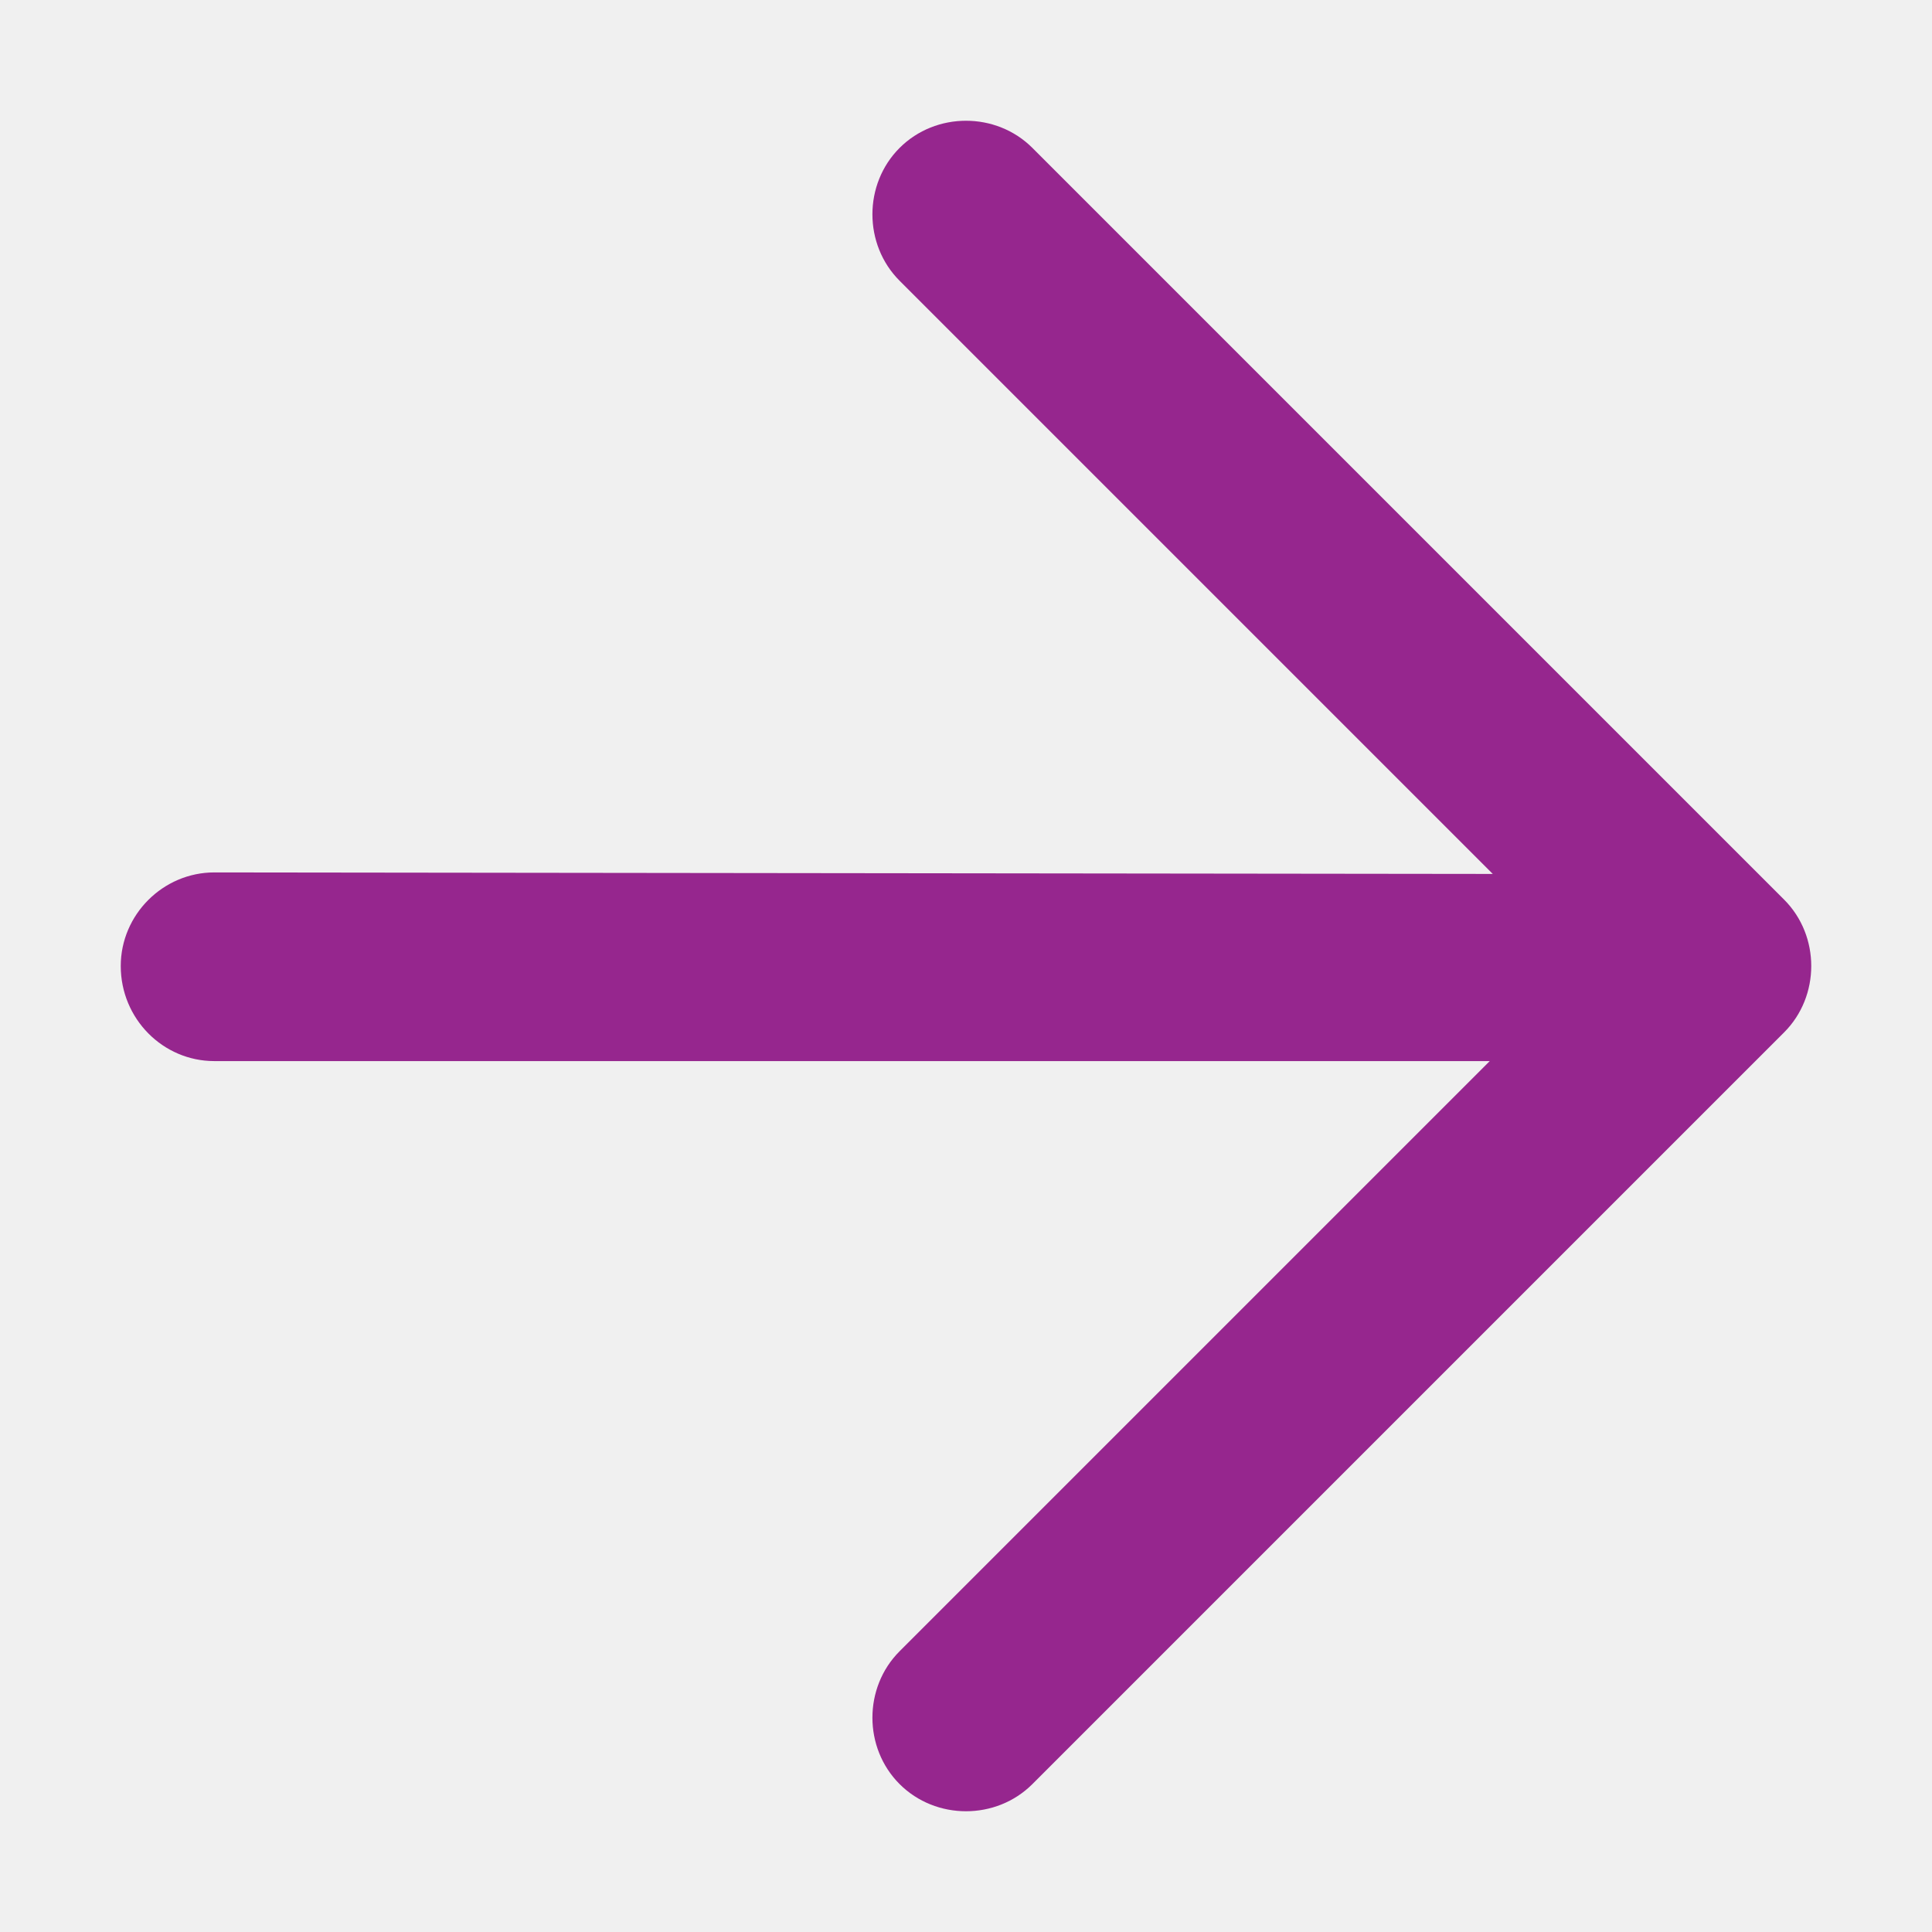
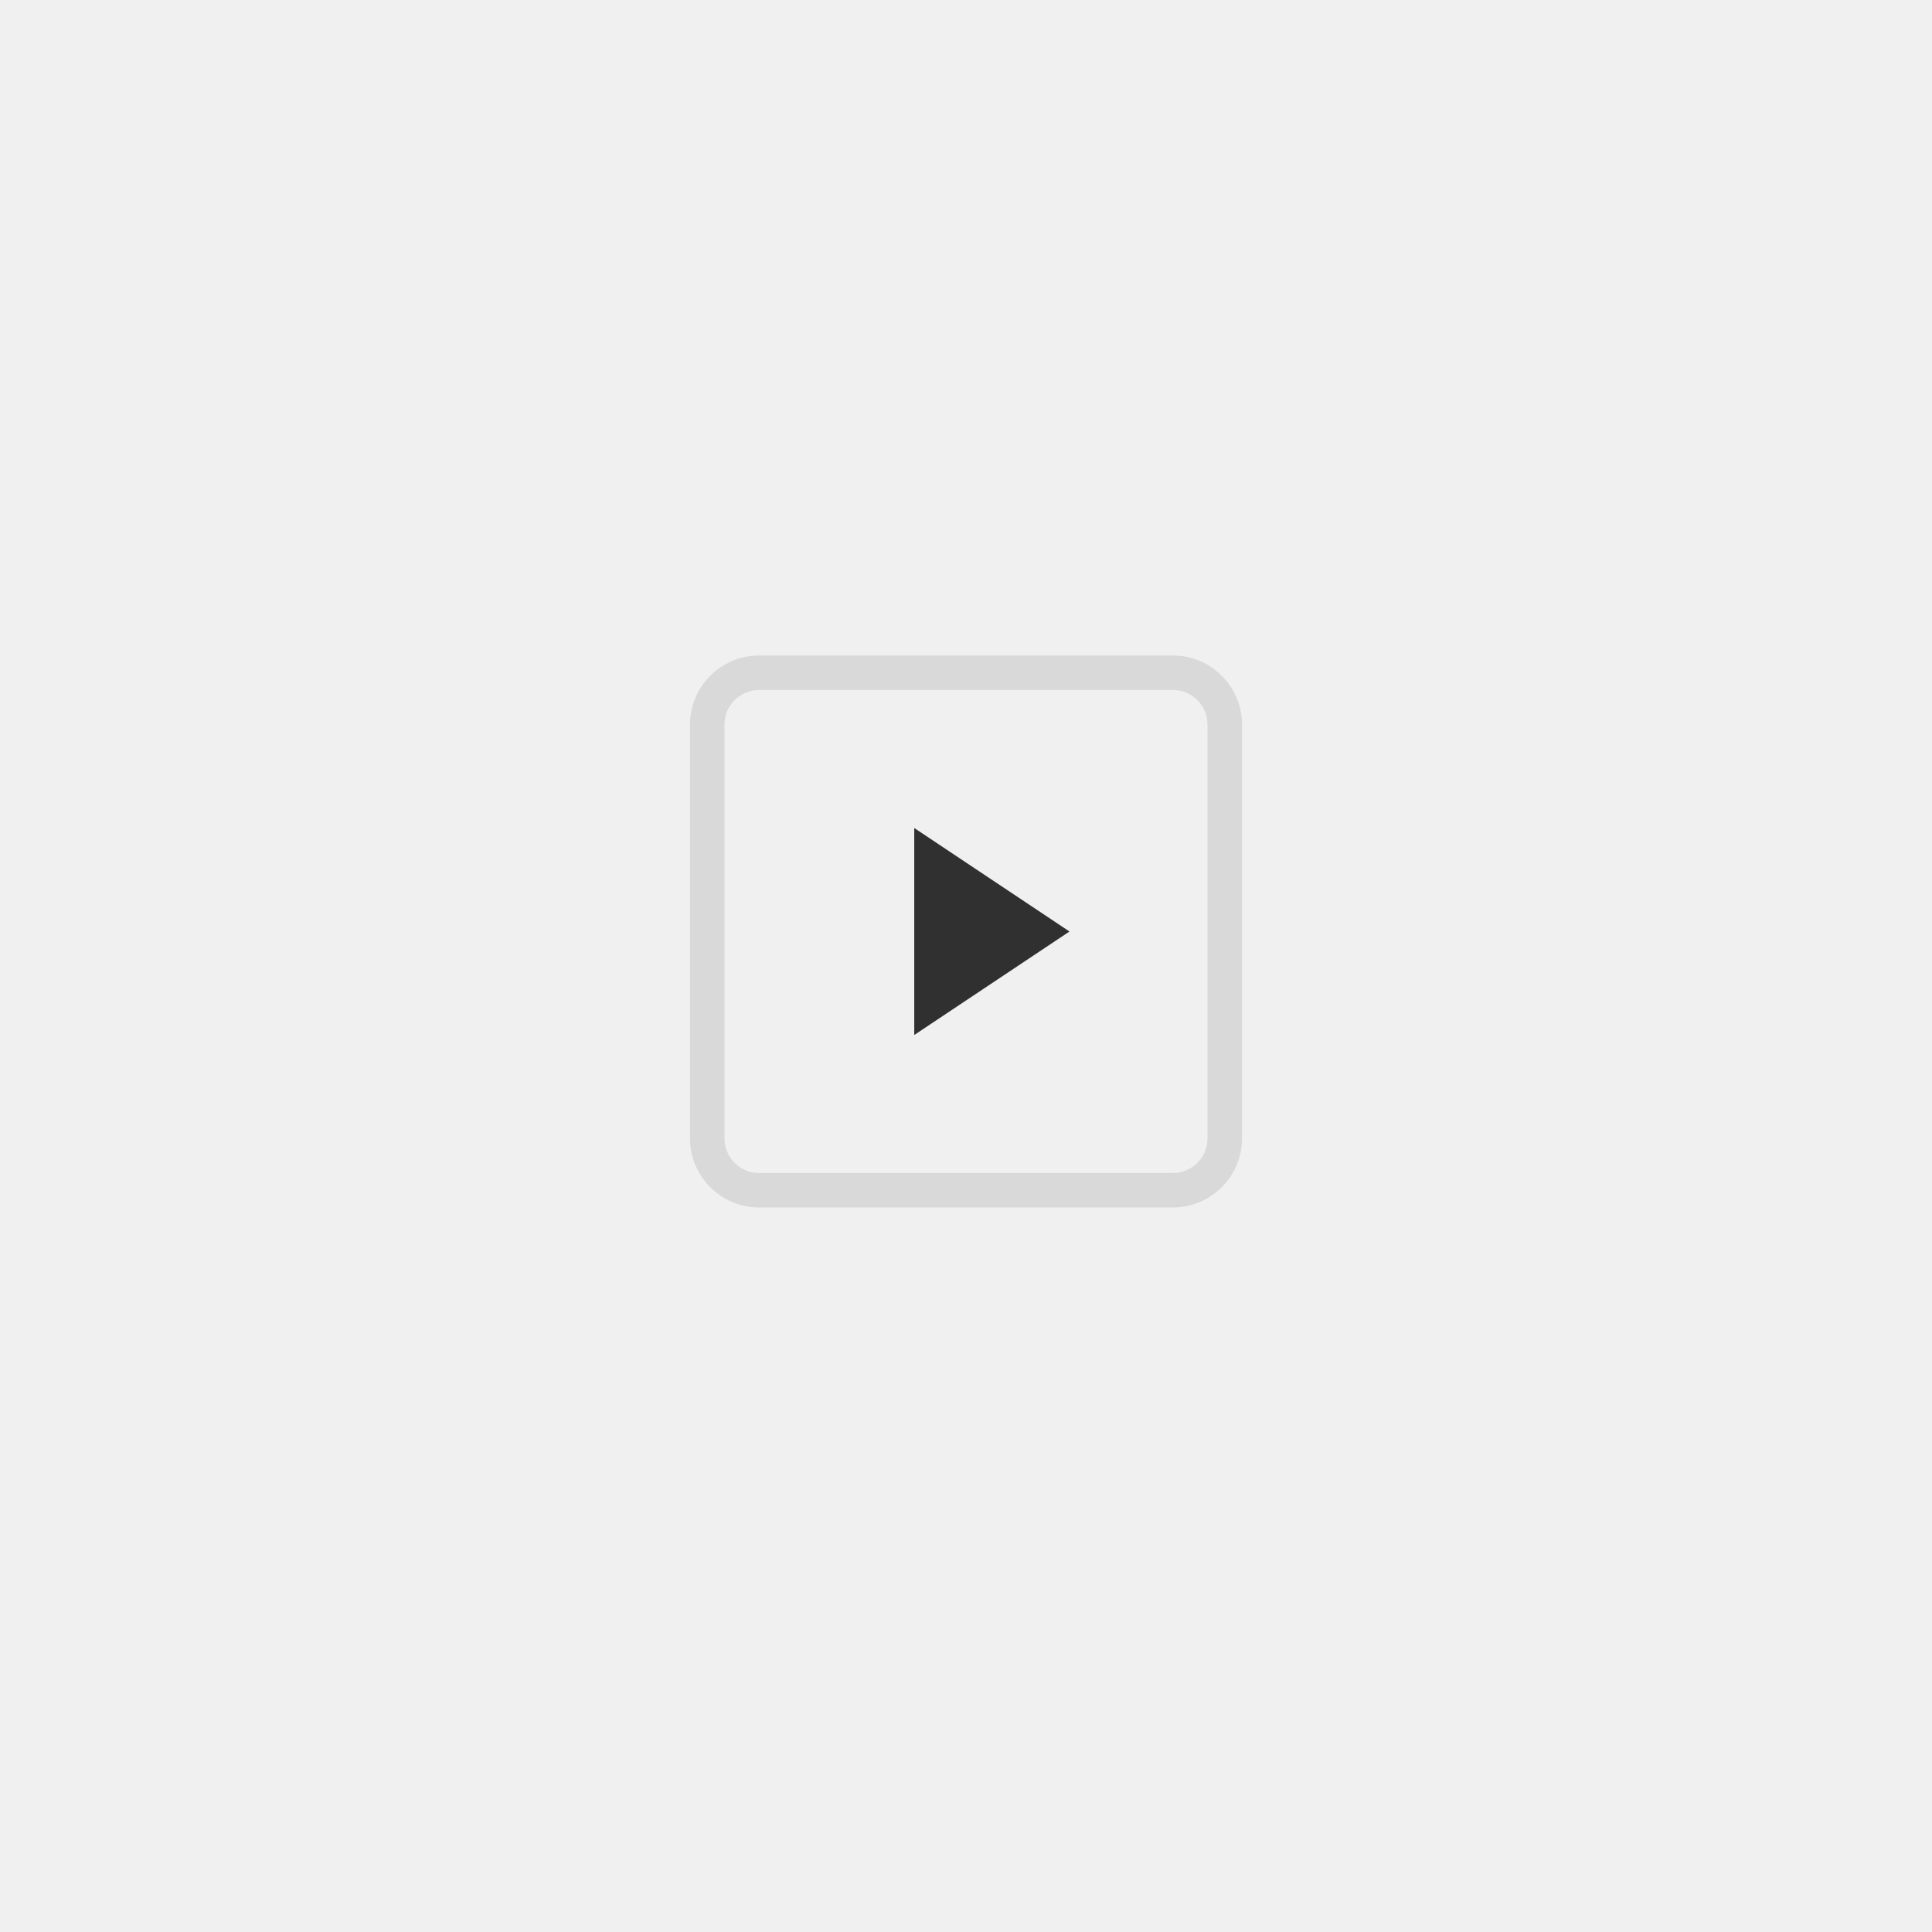
- <svg xmlns="http://www.w3.org/2000/svg" xmlns:xlink="http://www.w3.org/1999/xlink" version="1.1" x="0px" y="0px" viewBox="0 0 128 128" enable-background="new 0 0 128 128" xml:space="preserve">
-   <symbol id="Deleted_Symbol_2_1_" viewBox="-6 -5.3 12 12">
-     <g>
-       <path fill="#FFFFFF" d="M-4-4.8c-0.8,0-1.5,0.7-1.5,1.5v8c0,0.8,0.7,1.5,1.5,1.5h8c0.8,0,1.5-0.7,1.5-1.5v-8    c0-0.8-0.7-1.5-1.5-1.5H-4z" />
-       <path fill="#CFD1D2" d="M4,5.7c0.6,0,1-0.4,1-1v-8c0-0.6-0.4-1-1-1h-8c-0.6,0-1,0.4-1,1v8c0,0.6,0.4,1,1,1H4 M4,6.7h-8    c-1.1,0-2-0.9-2-2v-8c0-1.1,0.9-2,2-2h8c1.1,0,2,0.9,2,2v8C6,5.8,5.1,6.7,4,6.7L4,6.7z" />
-     </g>
-   </symbol>
-   <g id="Layer_1">
+ <svg xmlns="http://www.w3.org/2000/svg" xmlns:xlink="http://www.w3.org/1999/xlink" version="1.1" id="Layer_1" x="0px" y="0px" viewBox="41 -42 112 112" style="enable-background:new 41 -42 112 112;" xml:space="preserve">
+   <style type="text/css">
+ 	.st0{clip-path:url(#SVGID_4_);}
+ 	.st1{fill:#303030;}
+ 	.st2{opacity:0.75;}
+ 	.st3{fill:#D2D2D2;}
+ </style>
+   <g id="Layer_1_1_">
    <g id="Checkbox_-_checked">
      <g id="Deleted_Symbol_2">
		</g>
    </g>
    <g id="radio_button_Selected_2">
	</g>
    <g id="small_help">
	</g>
    <g>
-       <defs>
-         <rect id="SVGID_67_" x="0" y="0" width="128" height="128" />
-       </defs>
-       <clipPath id="SVGID_2_">
-         <use xlink:href="#SVGID_67_" overflow="visible" />
-       </clipPath>
-       <path clip-path="url(#SVGID_2_)" fill="#96268E" d="M14.2,70.3h84.5l-39.1,39.1c-2.4,2.4-2.4,6.4,0,8.8c2.4,2.4,6.4,2.4,8.8,0    l49.8-49.8c1.2-1.2,1.8-2.8,1.8-4.4c0-1.6-0.6-3.2-1.8-4.4L68.4,9.8c-2.4-2.4-6.4-2.4-8.8,0c-2.4,2.4-2.4,6.4,0,8.8l39.3,39.3    l-84.7-0.1C10.8,57.8,8,60.6,8,64C8,67.5,10.8,70.3,14.2,70.3z" />
+       <g>
+         <defs>
+           <rect id="SVGID_1_" x="41" y="-42" width="128" height="128" />
+         </defs>
+         <clipPath id="SVGID_2_">
+           <use xlink:href="#SVGID_1_" style="overflow:visible;" />
+         </clipPath>
+       </g>
    </g>
    <g id="plot_icon">
	</g>
  </g>
  <g id="Layer_7">
</g>
+   <g id="Layer_1_2_">
+     <g>
+       <g>
+         <defs>
+           <rect id="SVGID_3_" x="41" y="-42" width="112" height="112" />
+         </defs>
+         <clipPath id="SVGID_4_">
+           <use xlink:href="#SVGID_3_" style="overflow:visible;" />
+         </clipPath>
+         <g class="st0">
+           <g>
+             <polygon class="st1" points="94,6 103,12 94,18      " />
+             <g class="st2">
+               <path class="st3" d="M85,26c-1.1,0-2-0.9-2-2l0-24c0-1.1,0.9-2,2-2l24,0c1.1,0,2,0.9,2,2l0,24c0,1.1-0.9,2-2,2L85,26 M85,28        l24,0c2.2,0,4-1.8,4-4l0-24c0-2.2-1.8-4-4-4L85-4c-2.2,0-4,1.8-4,4l0,24C81,26.2,82.8,28,85,28L85,28z" />
+             </g>
+           </g>
+         </g>
+       </g>
+     </g>
+     <g id="Checkbox_-_checked_1_">
+       <g id="Deleted_Symbol_2_1_">
+ 		</g>
+     </g>
+     <g id="radio_button_Selected_2_1_">
+ 	</g>
+     <g id="small_help_1_">
+ 	</g>
+     <g id="plot_icon_1_">
+ 	</g>
+   </g>
+   <g id="Layer_7_1_">
+ </g>
</svg>
